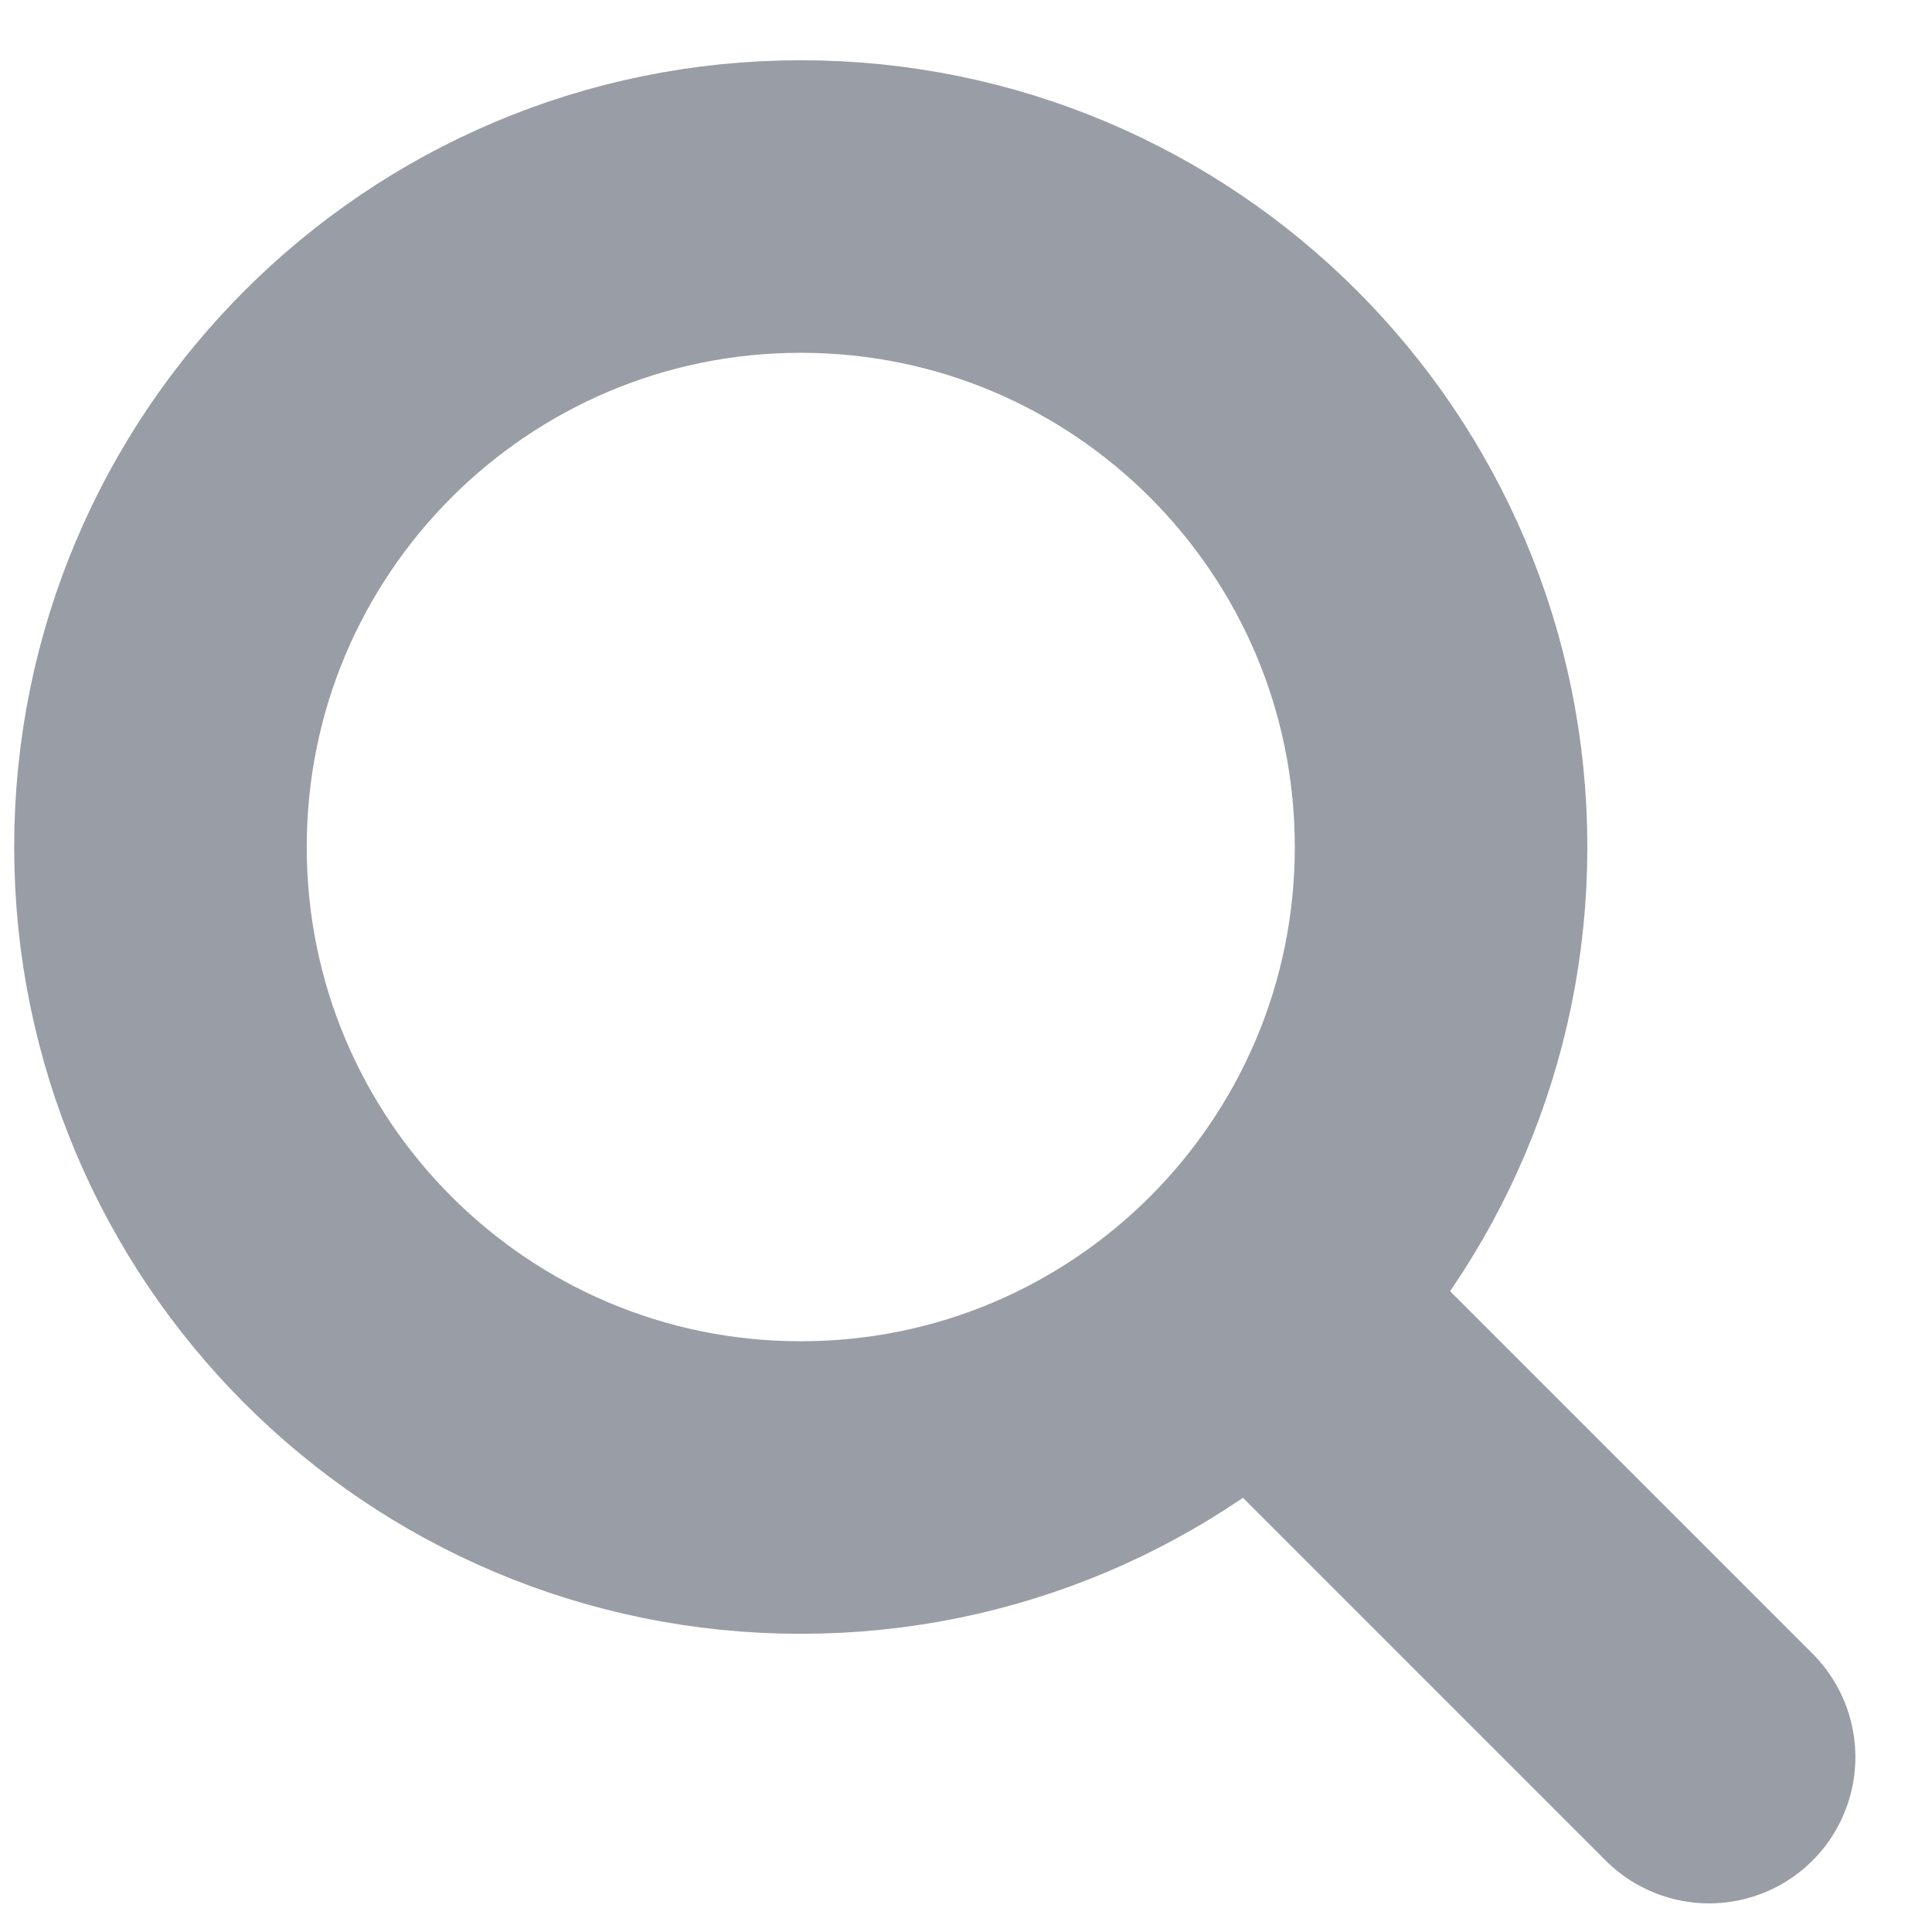
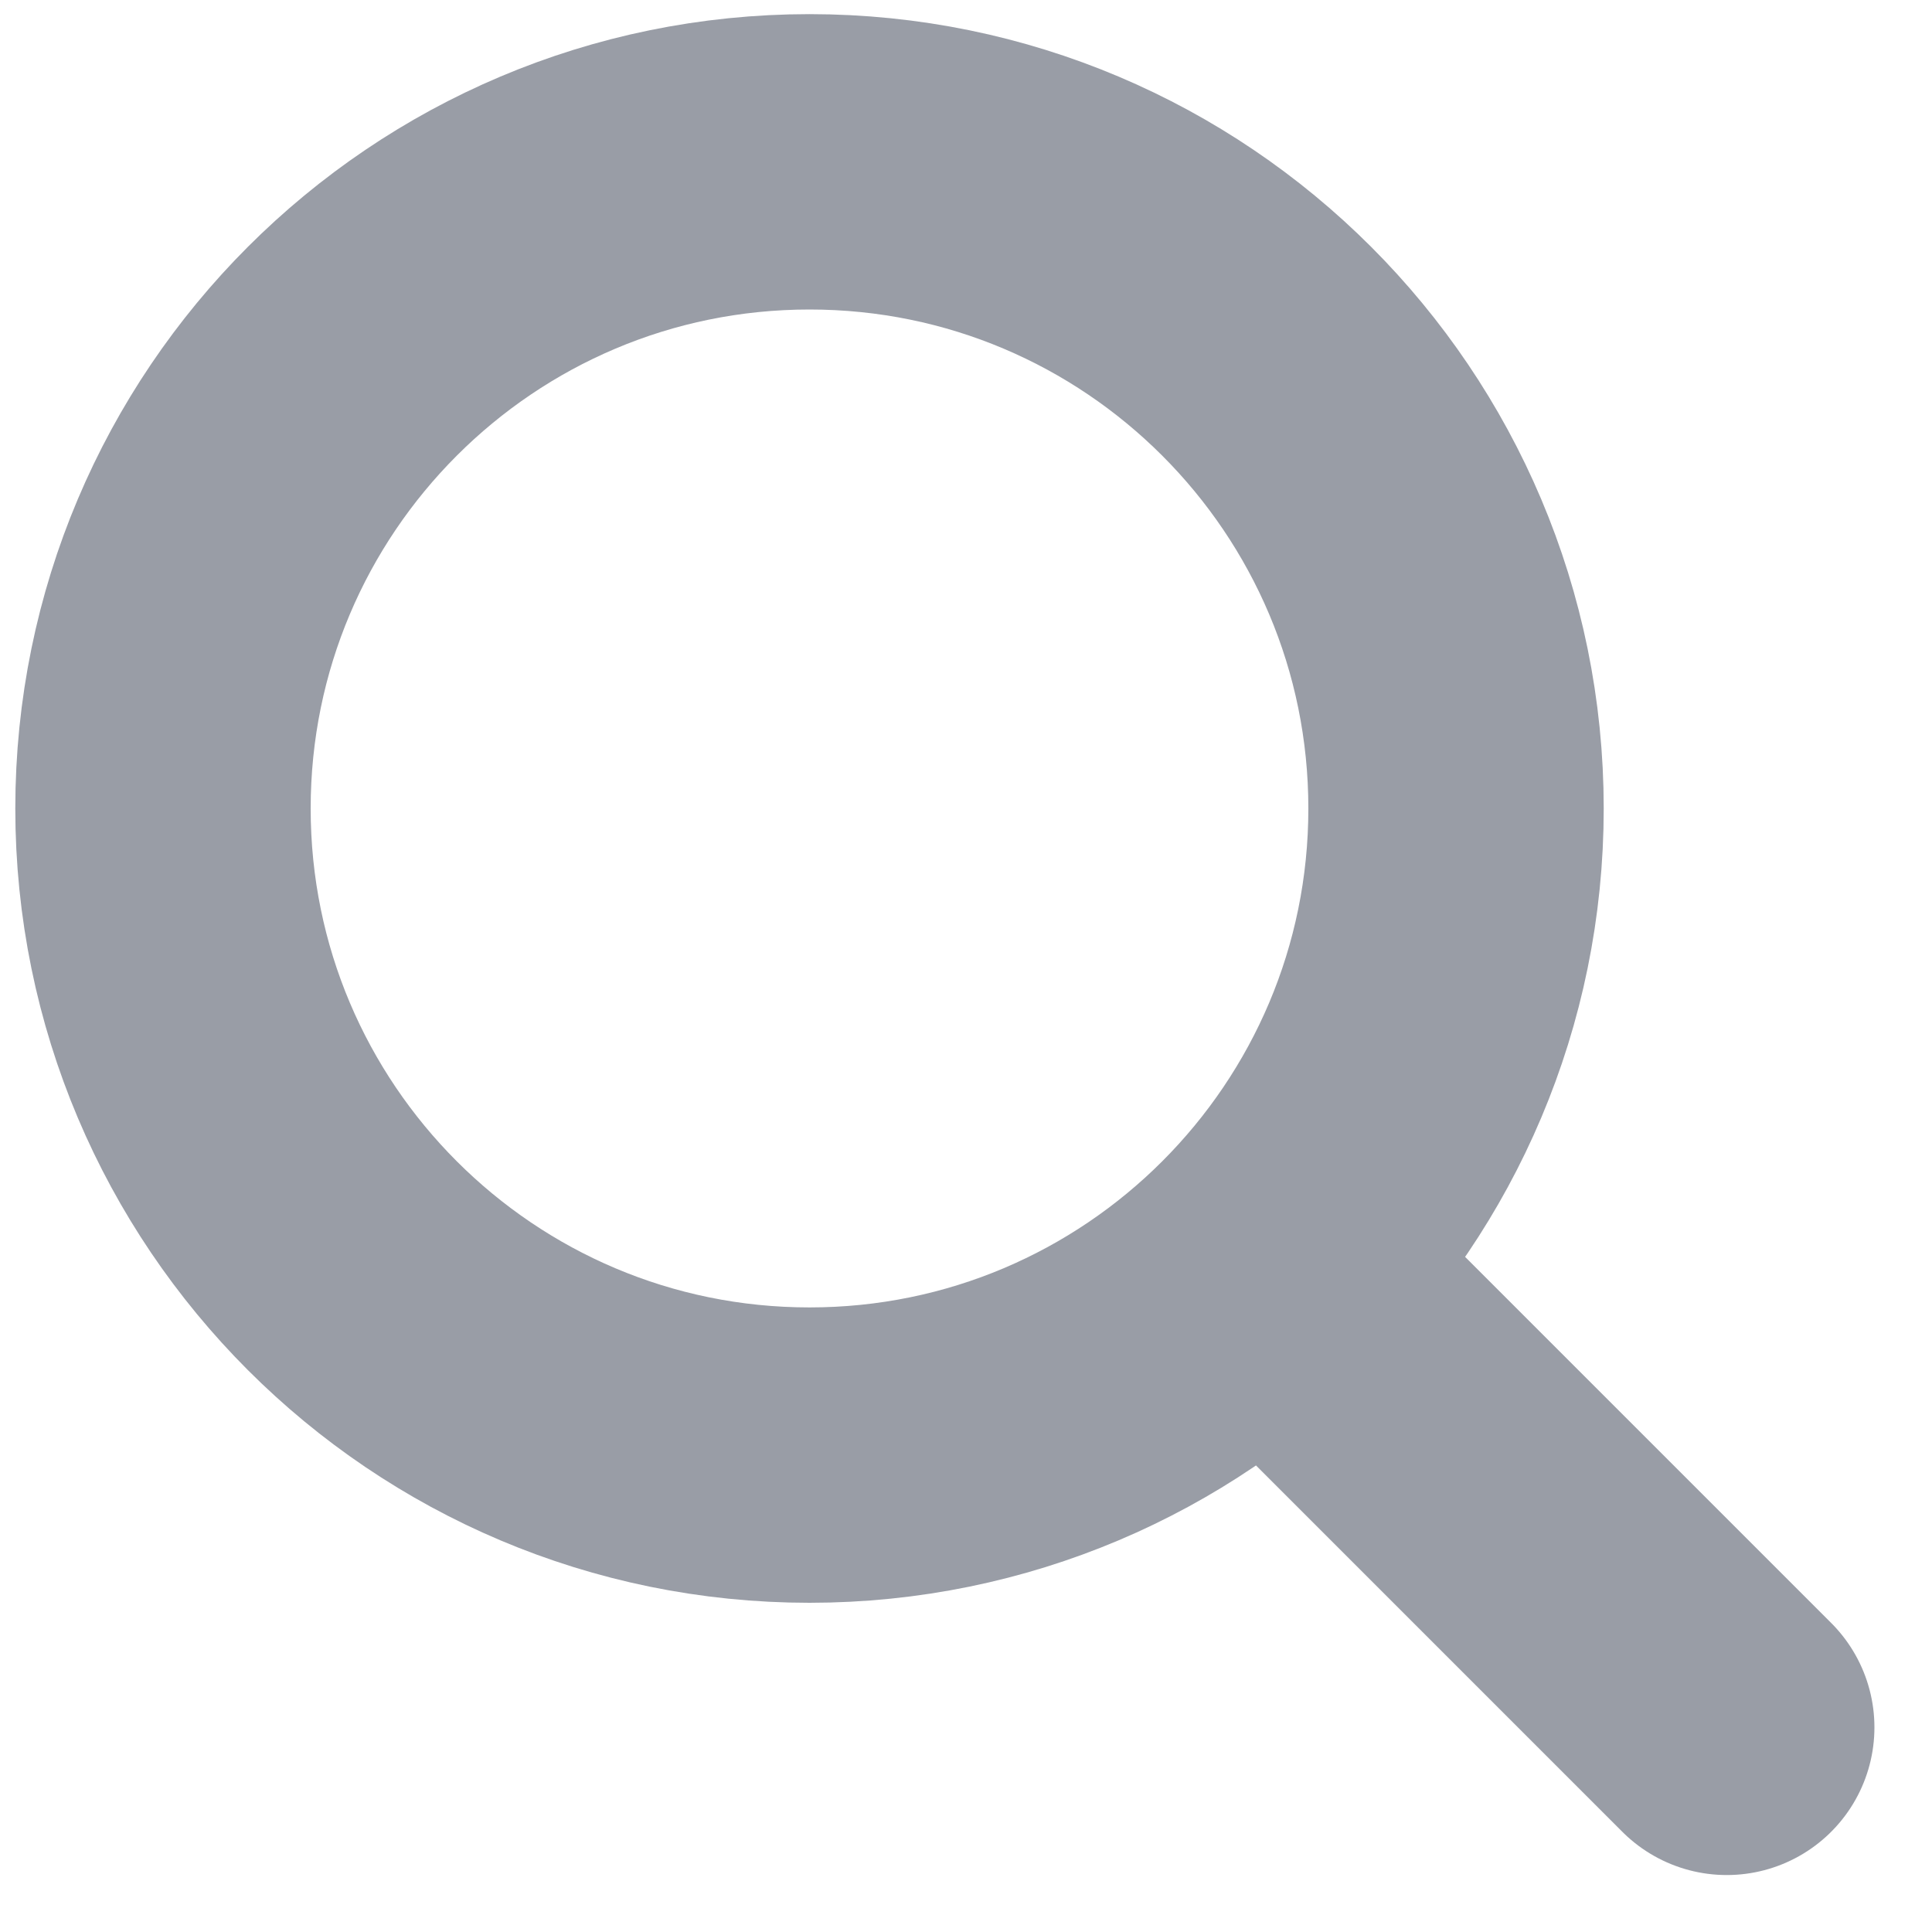
- <svg xmlns="http://www.w3.org/2000/svg" width="19" height="19" viewBox="0 0 19 19" fill="none">
-   <path d="M12.83 13.302L16.808 17.28" stroke="#999DA6" stroke-width="2.877" stroke-linecap="round" stroke-linejoin="round" />
-   <path d="M7.875 14.629C11.353 14.629 14.172 11.809 14.172 8.33C14.172 4.851 11.353 2.031 7.875 2.031C4.397 2.031 1.578 4.851 1.578 8.33C1.578 11.809 4.397 14.629 7.875 14.629Z" stroke="#999DA6" stroke-width="2.877" stroke-linecap="round" stroke-linejoin="round" />
+ <svg xmlns="http://www.w3.org/2000/svg" width="25" height="25" viewBox="0 0 25 25" fill="none">
+   <path d="M17.059 17.067L22.344 22.352" stroke="#999DA6" stroke-width="3.822" stroke-linecap="round" stroke-linejoin="round" />
+   <path d="M10.475 18.829C15.095 18.829 18.841 15.083 18.841 10.462C18.841 5.84 15.095 2.094 10.475 2.094C5.855 2.094 2.109 5.84 2.109 10.462C2.109 15.083 5.855 18.829 10.475 18.829Z" stroke="#999DA6" stroke-width="3.822" stroke-linecap="round" stroke-linejoin="round" />
</svg>
